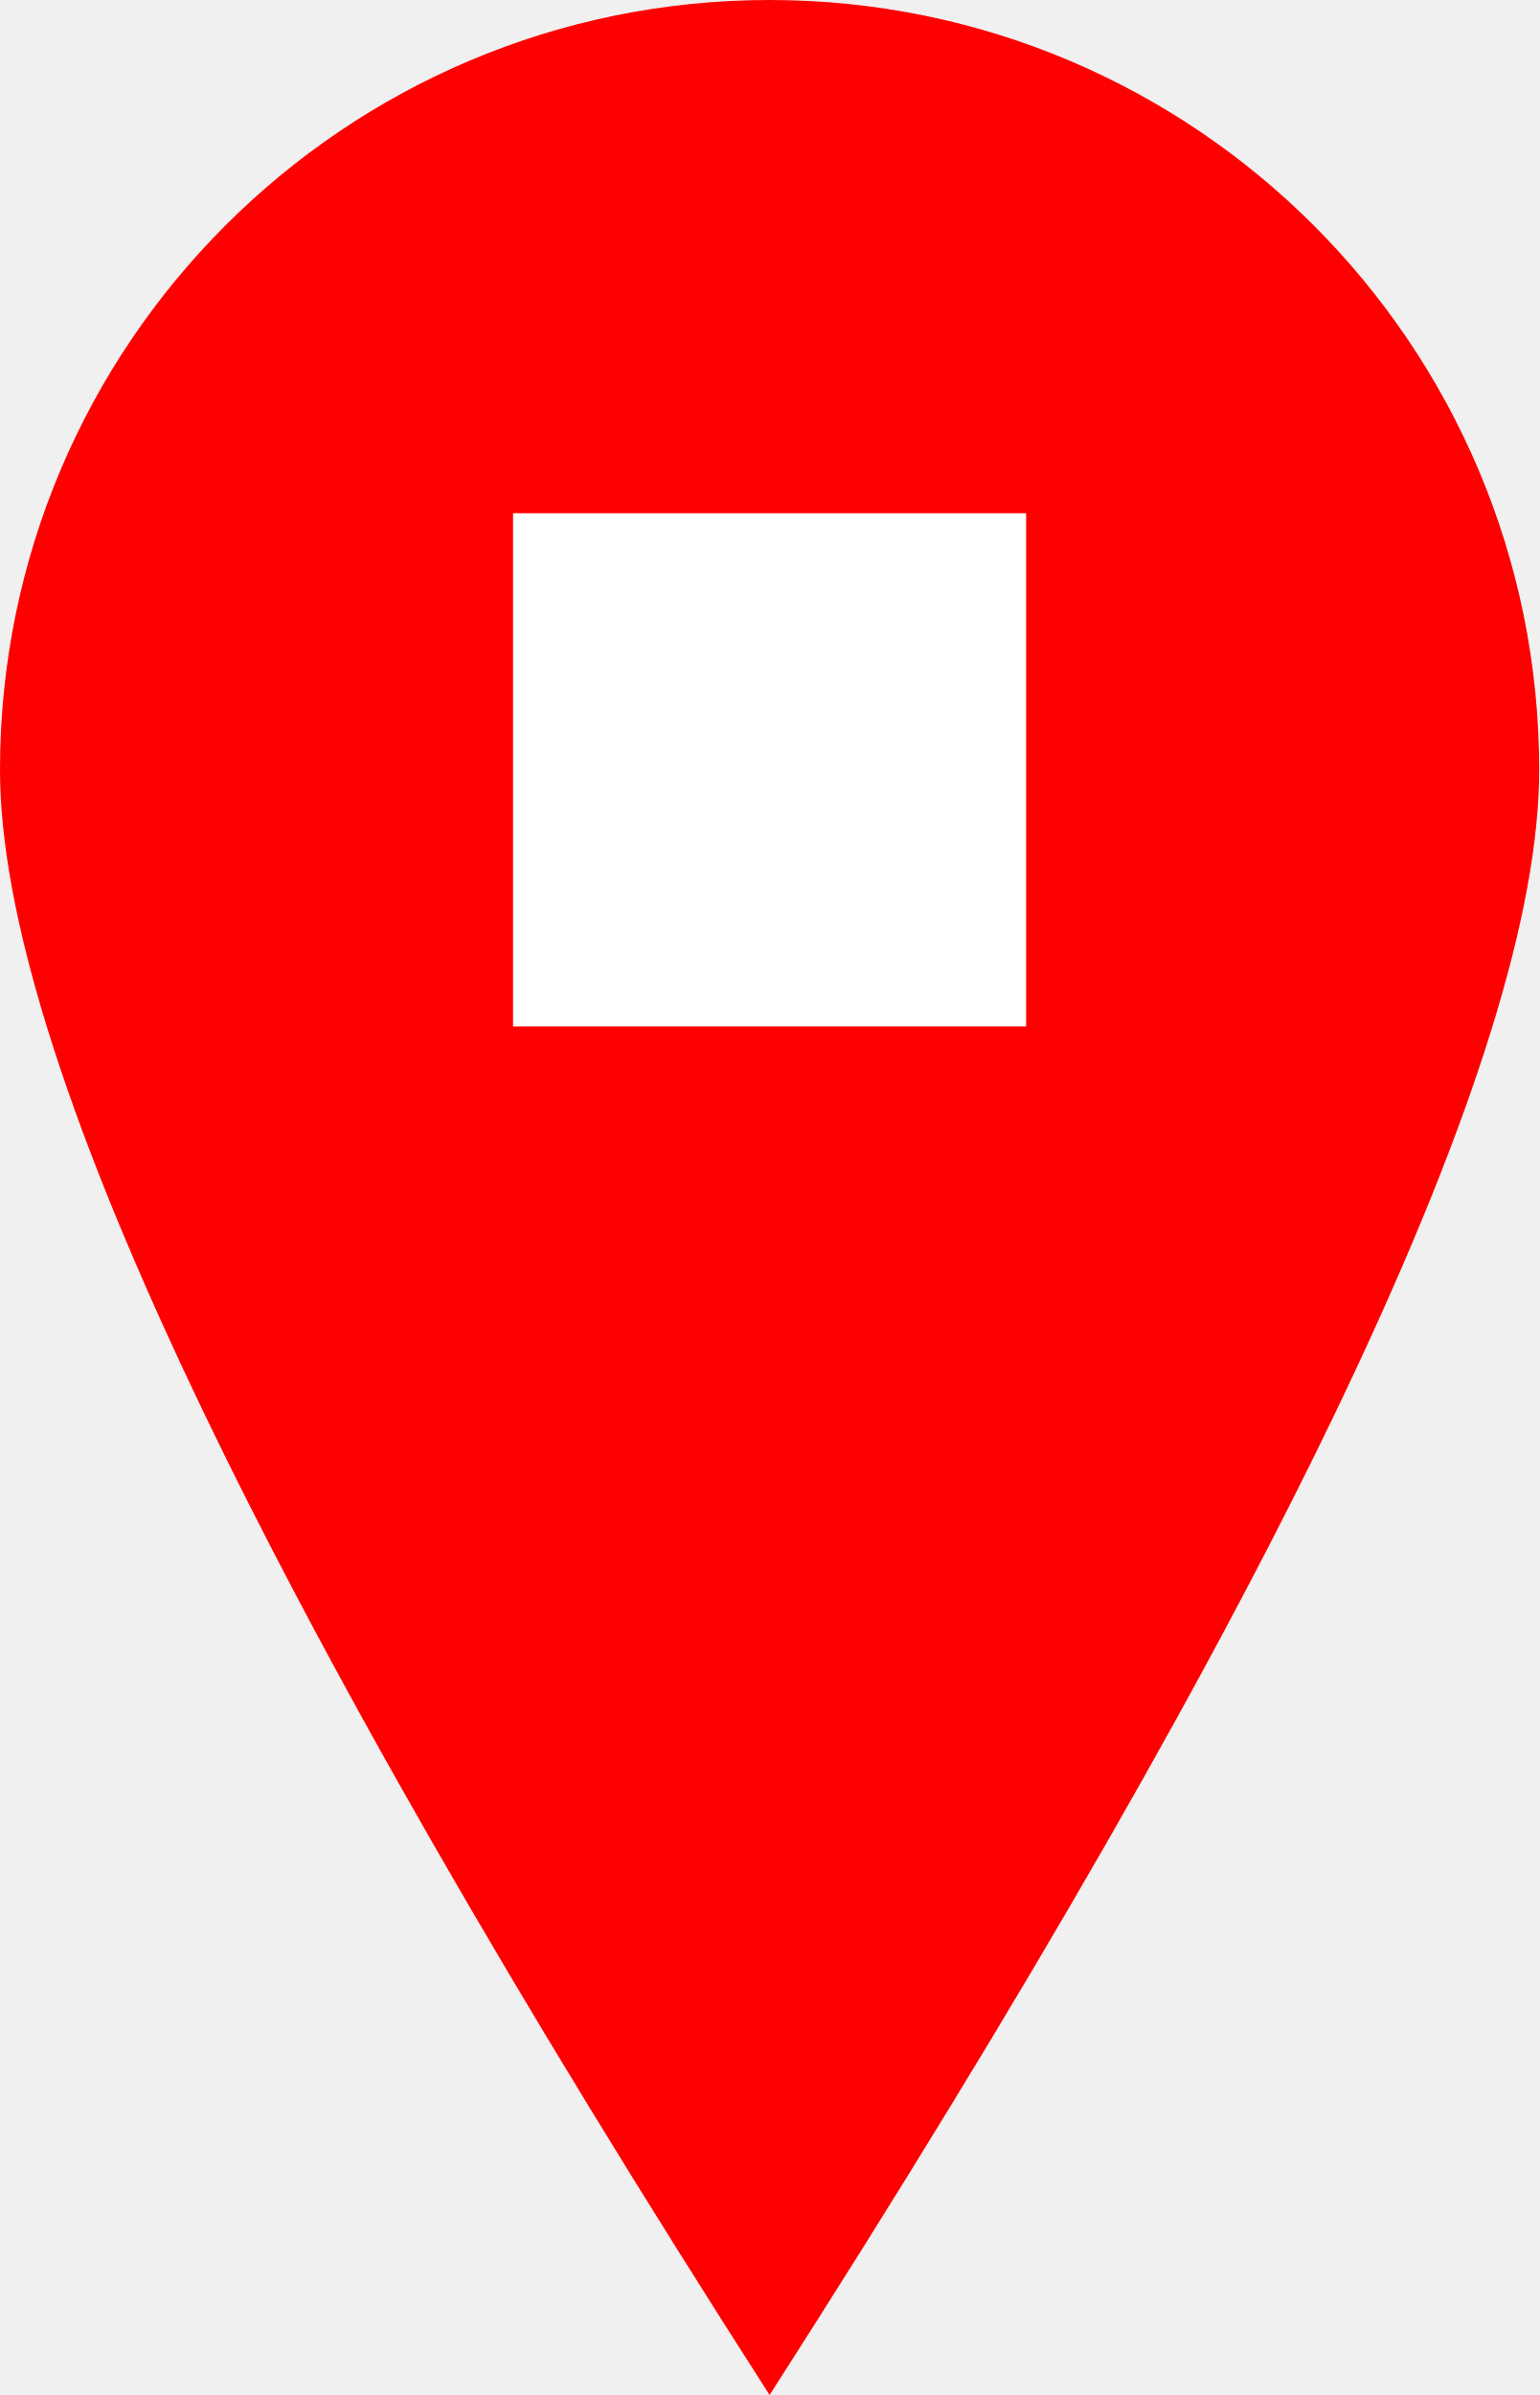
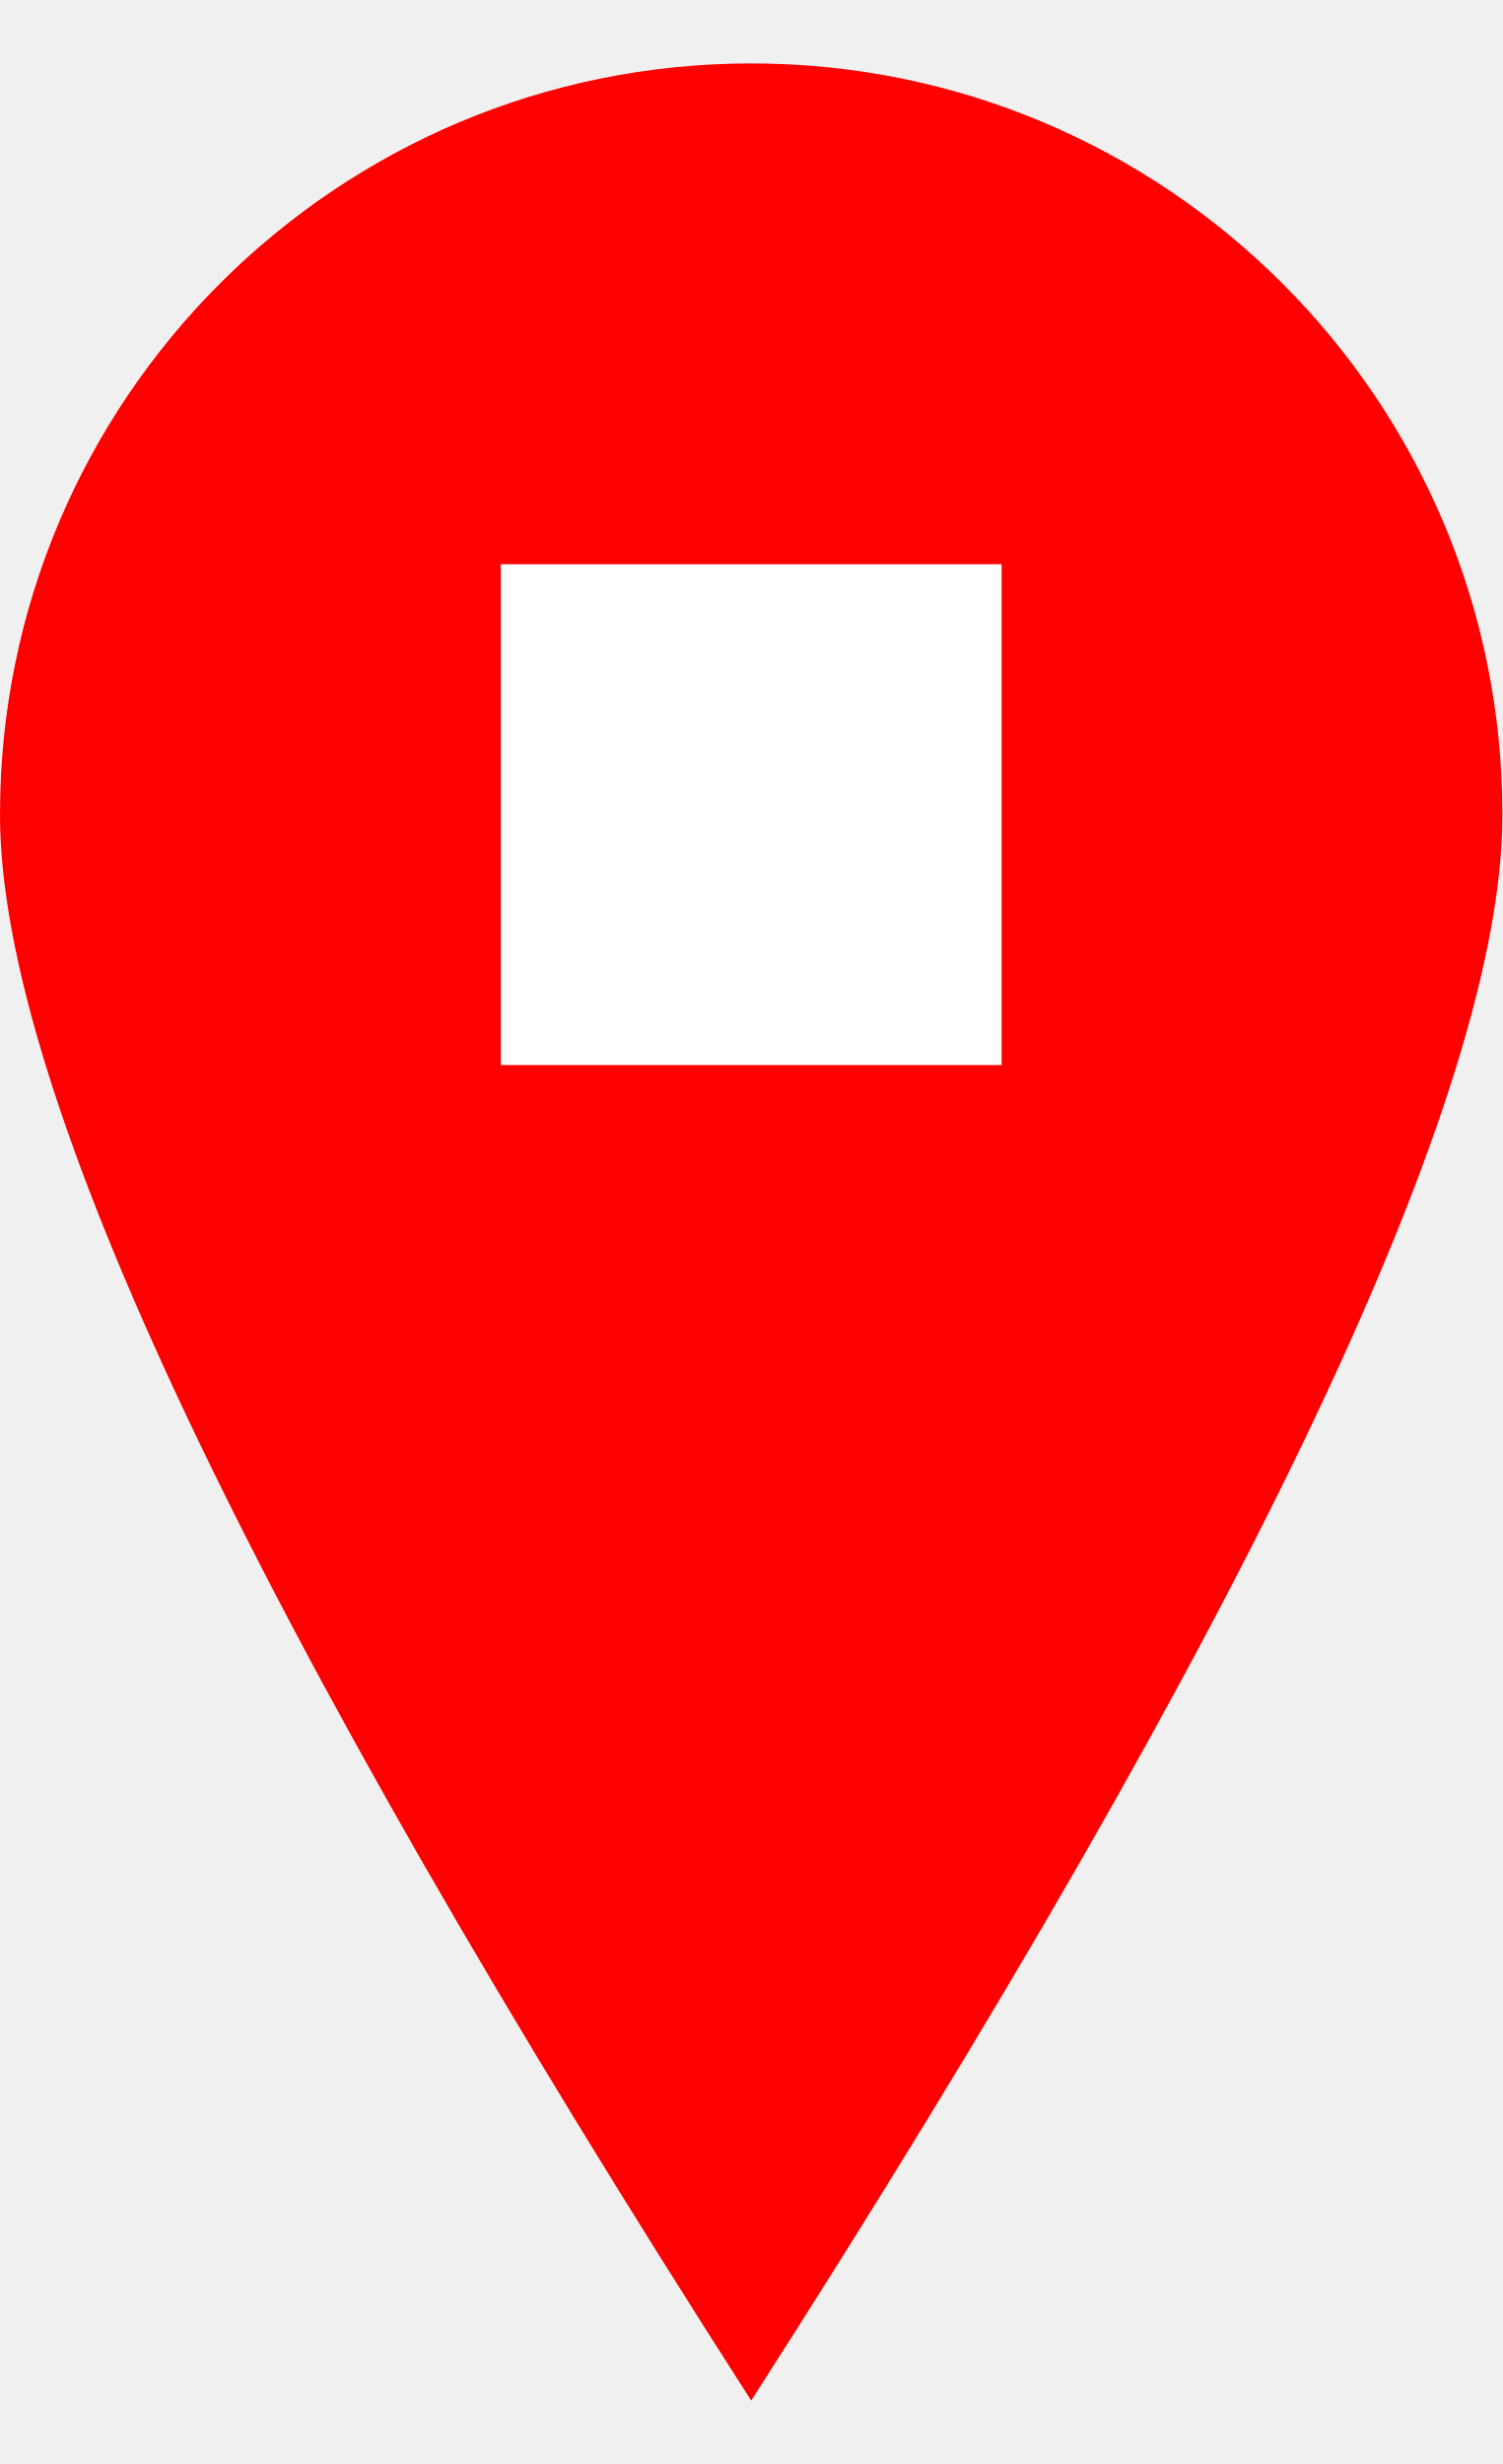
- <svg xmlns="http://www.w3.org/2000/svg" width="18px" height="28px" viewBox="0 0 18 28" version="1.1">
+ <svg xmlns="http://www.w3.org/2000/svg" width="25px" height="41px" viewBox="0 0 18 28" version="1.1">
  <defs />
  <g id="Ikoner" stroke="none" stroke-width="1" fill="none" fill-rule="evenodd">
    <g id="10.1.1-Ikoner-samleark" transform="translate(-48, -80)" fill-rule="nonzero">
      <g id="Location-ikoner-[10h-m]" transform="translate(20, 80)">
        <g id="icon/location/GPS/stawp" transform="translate(28, 0)">
          <path d="M9,28 C15,18.647 18,12.314 18,9 C18,4.029 13.971,0 9,0 C4.029,0 0,4.029 0,9 C0,12.314 3,18.647 9,28 Z" id="Oval" fill="#FF0000" />
          <rect id="Rectangle-2" fill="#FFFFFF" x="6" y="6" width="6" height="6" />
        </g>
      </g>
    </g>
  </g>
</svg>
